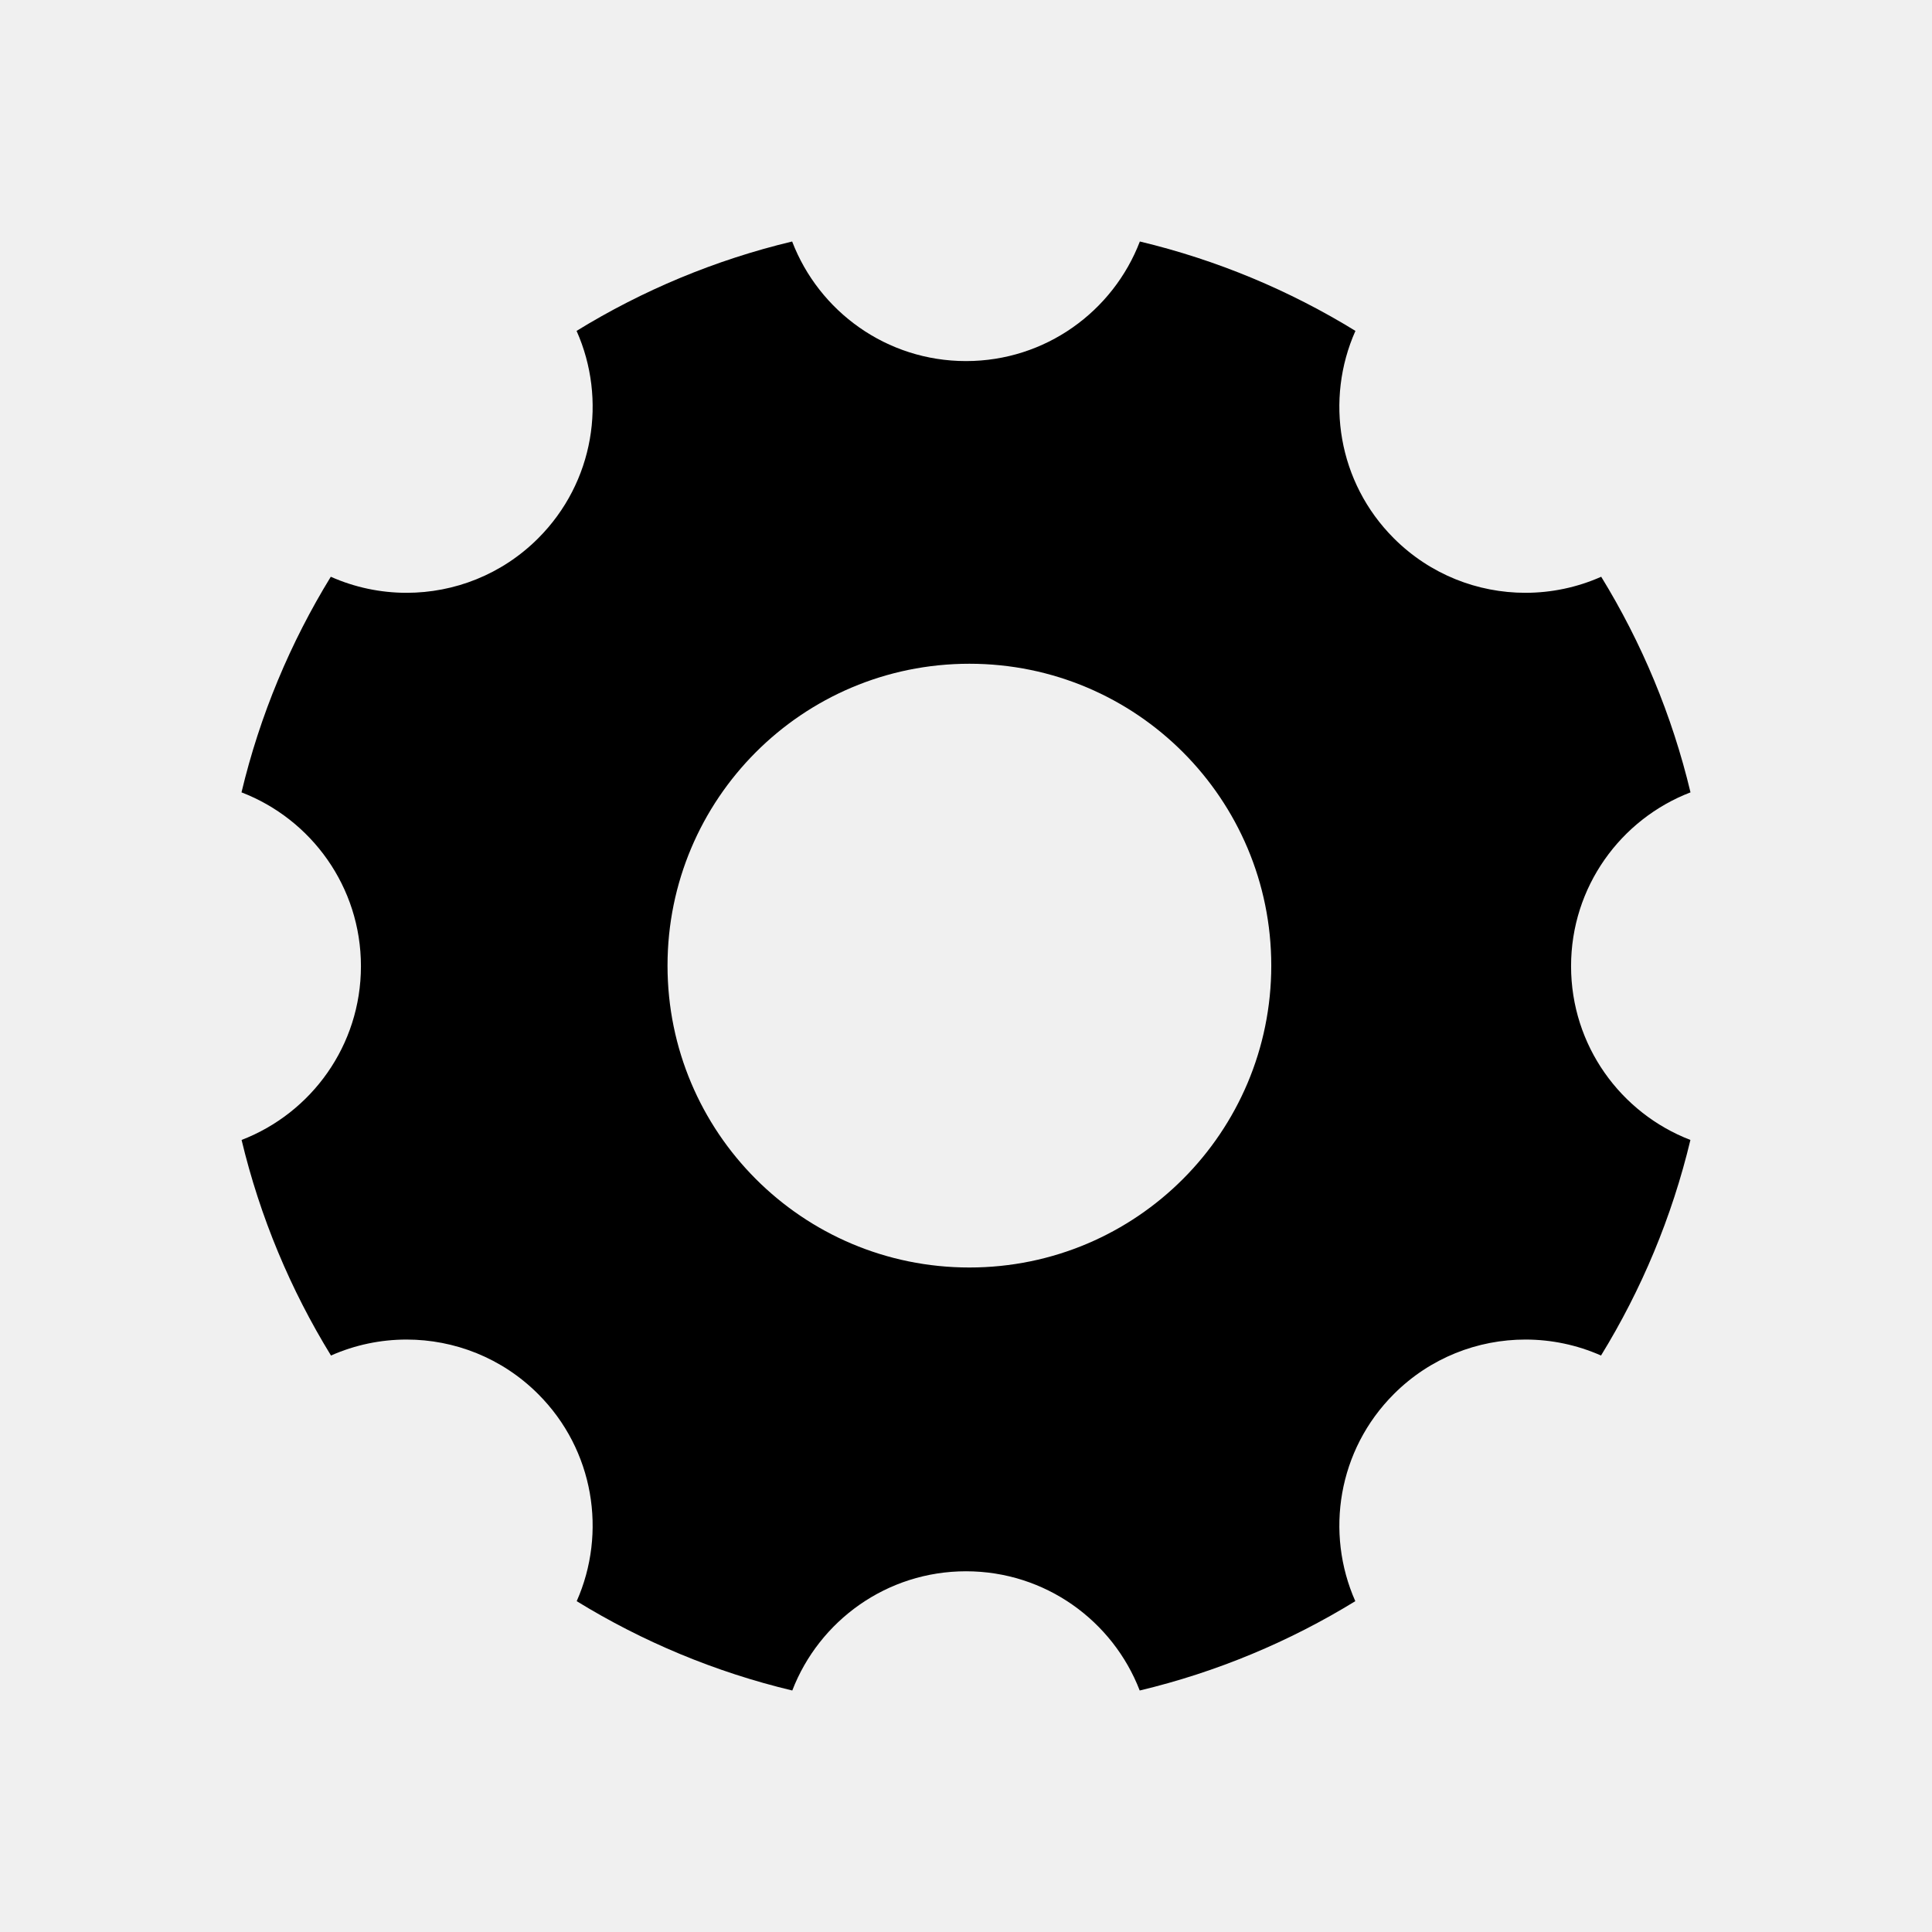
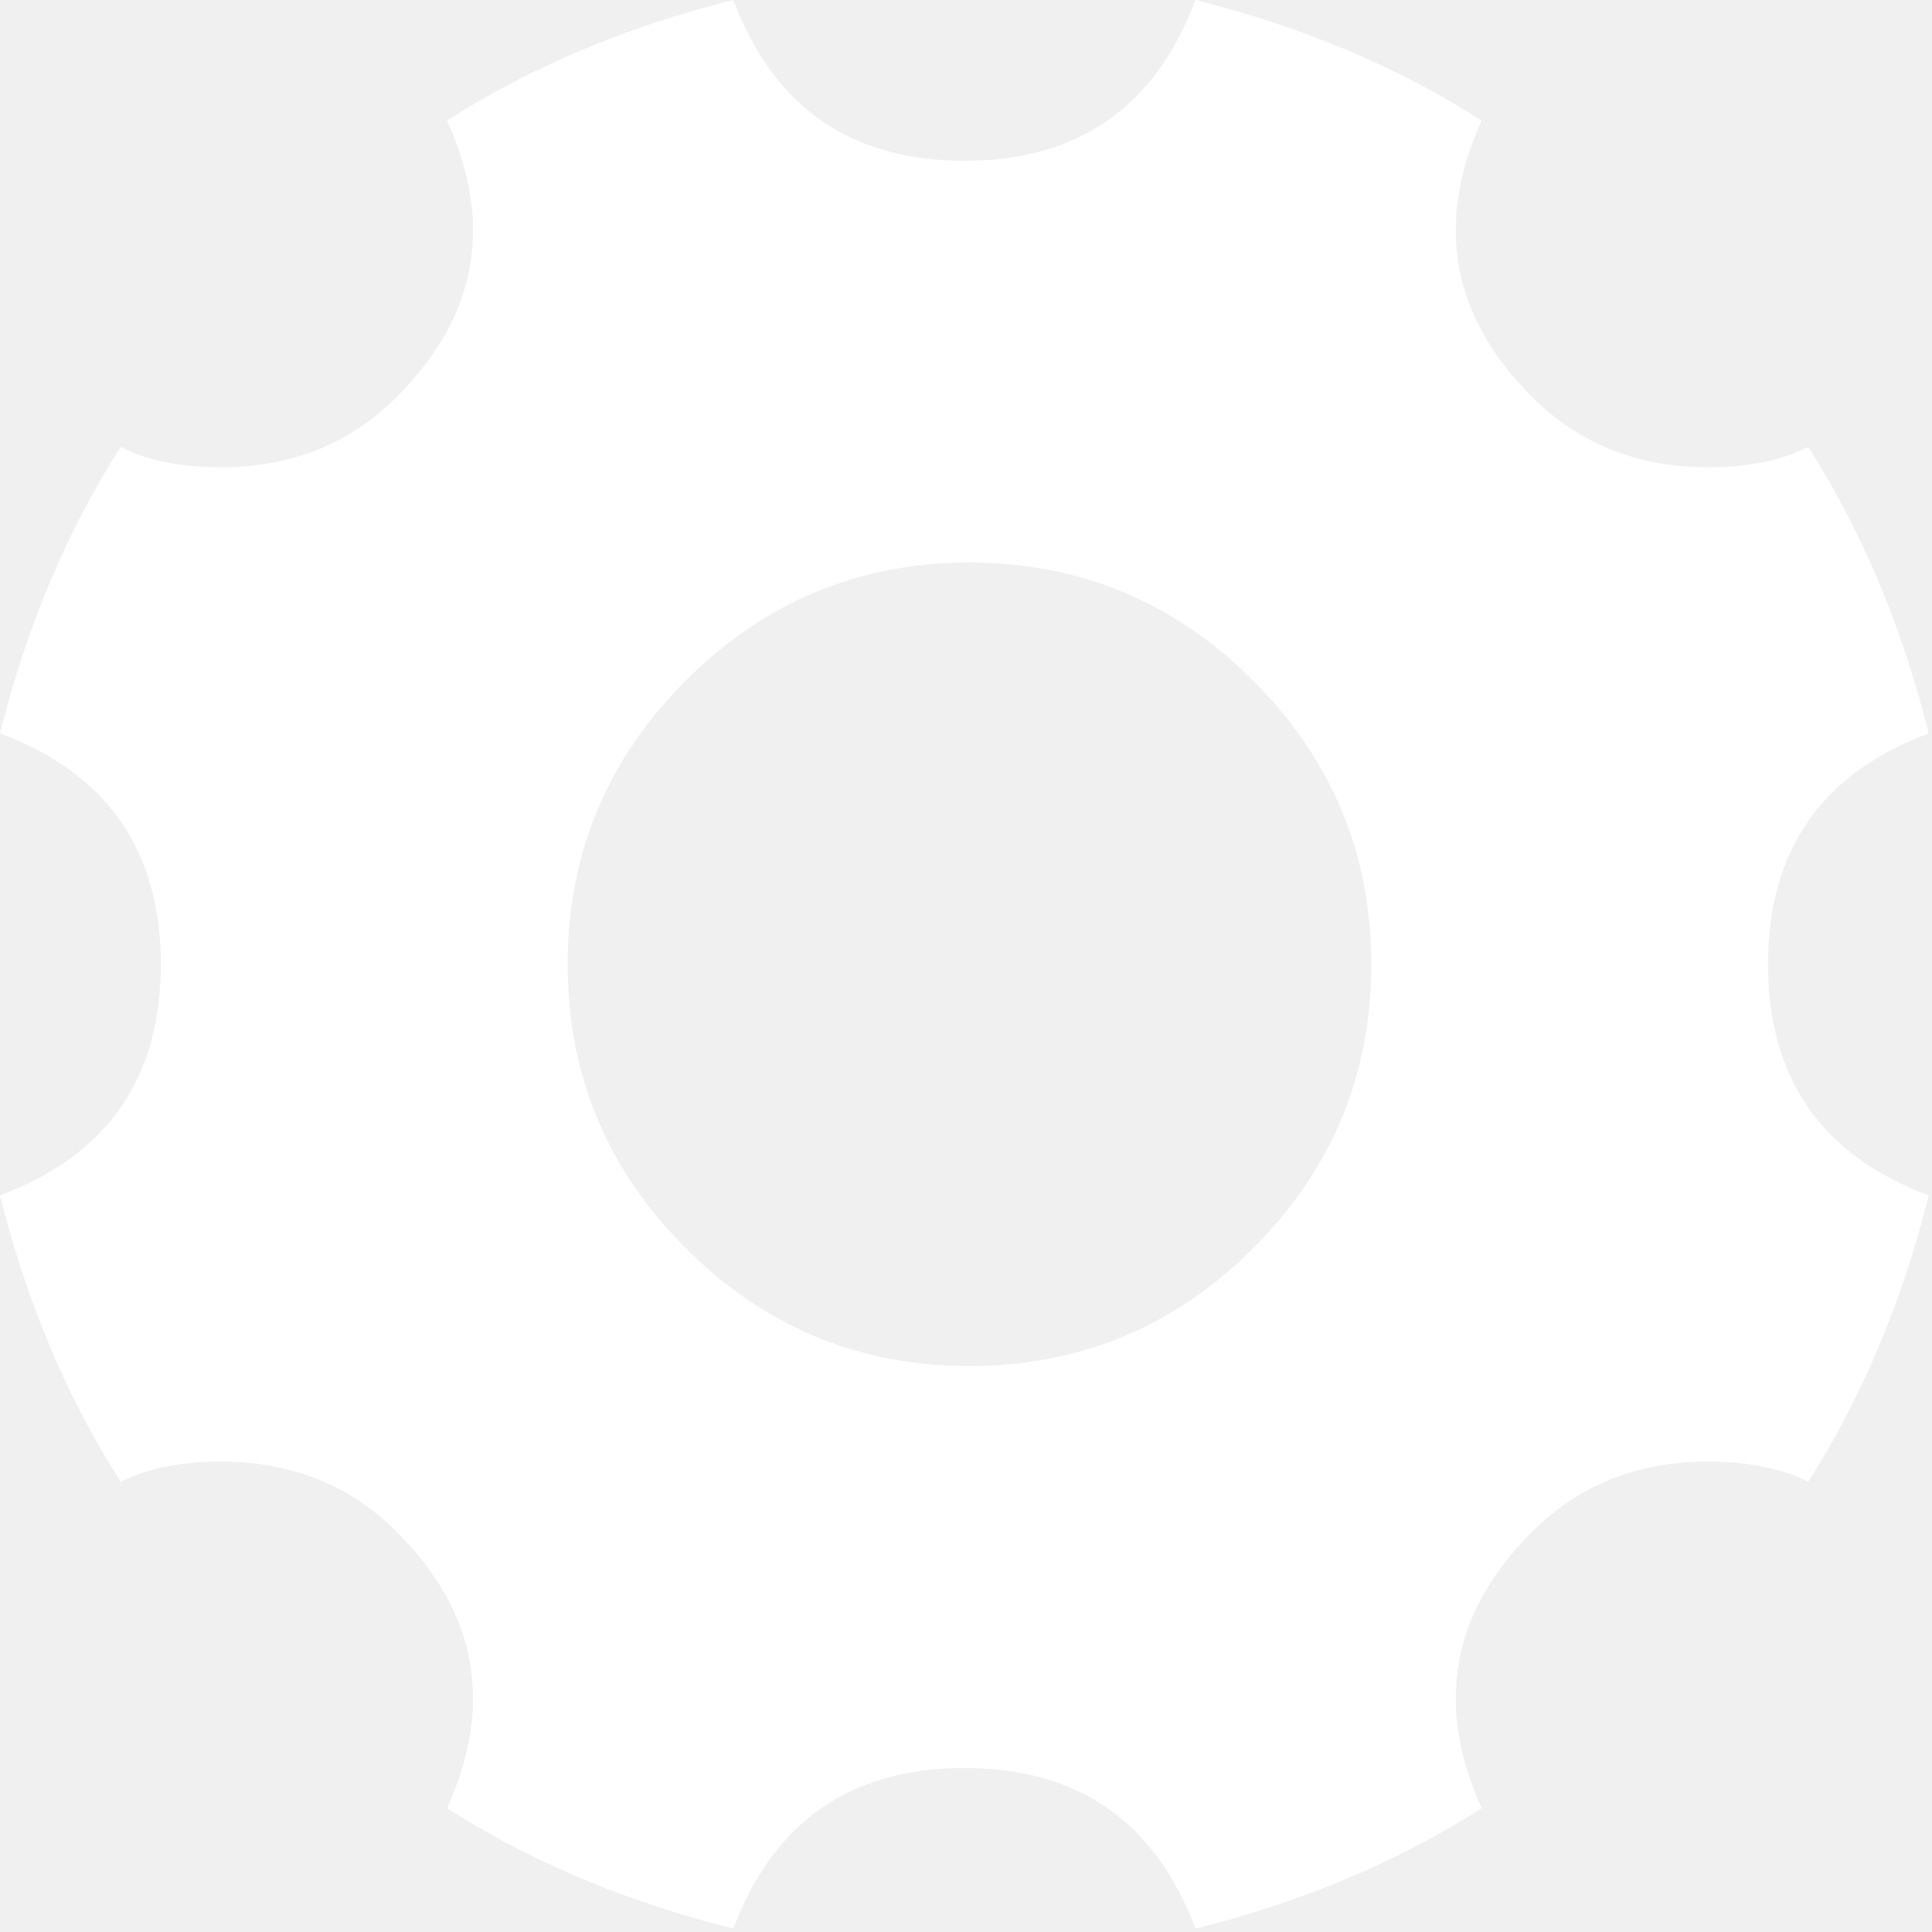
- <svg xmlns="http://www.w3.org/2000/svg" version="1.1" id="Layer_1" x="0px" y="0px" width="512px" height="512px" viewBox="0 0 512 512" enable-background="new 0 0 512 512" xml:space="preserve">
-   <path d="M416.349,256.046c-0.001-21.013,13.143-38.948,31.651-46.062c-4.887-20.466-12.957-39.7-23.664-57.139  c-6.375,2.836-13.23,4.254-20.082,4.254c-12.621,0-25.238-4.811-34.871-14.442c-14.863-14.863-18.248-36.846-10.18-54.97  C341.768,76.973,322.54,68.895,302.074,64C294.971,82.529,277.027,95.69,256,95.69c-21.025,0-38.969-13.161-46.073-31.69  c-20.466,4.895-39.693,12.973-57.128,23.688c8.068,18.122,4.683,40.104-10.181,54.97c-9.631,9.631-22.25,14.443-34.871,14.443  c-6.854,0-13.706-1.419-20.083-4.255C76.958,170.284,68.886,189.517,64,209.984c18.509,7.112,31.652,25.049,31.652,46.062  c0,21.008-13.132,38.936-31.63,46.054c4.898,20.466,12.976,39.692,23.692,57.128c6.361-2.821,13.198-4.232,20.032-4.232  c12.622,0,25.239,4.812,34.871,14.443c14.841,14.841,18.239,36.781,10.215,54.889c17.438,10.71,36.664,18.783,57.13,23.673  c7.128-18.479,25.046-31.596,46.038-31.596c20.992,0,38.91,13.115,46.037,31.596c20.468-4.89,39.693-12.964,57.132-23.675  c-8.023-18.106-4.626-40.046,10.216-54.887c9.629-9.632,22.248-14.444,34.868-14.444c6.836,0,13.67,1.411,20.033,4.233  c10.716-17.436,18.794-36.662,23.692-57.128C429.48,294.981,416.349,277.052,416.349,256.046z M256.9,335.9c-44.3,0-80-35.9-80-80  c0-44.101,35.7-80,80-80c44.299,0,80,35.899,80,80C336.9,300,301.199,335.9,256.9,335.9z" />
+ <svg xmlns="http://www.w3.org/2000/svg" width="17px" height="17px" viewBox="0 0 17 17" version="1.1">
+   <defs />
+   <g id="Icons" stroke="none" stroke-width="1" fill="none" fill-rule="evenodd">
+     <g id="settings-gear" fill="#FFFFFF">
+       <path d="M8.529,12.02 C7.558,12.02 6.725,11.675 6.034,10.983 C5.341,10.291 4.995,9.458 4.995,8.486 C4.995,7.513 5.341,6.681 6.034,5.989 C6.725,5.296 7.558,4.95 8.529,4.95 C9.503,4.95 10.334,5.296 11.027,5.989 C11.719,6.681 12.066,7.513 12.066,8.486 C12.066,9.458 11.719,10.291 11.027,10.983 C10.334,11.675 9.503,12.02 8.529,12.02 M10.519,0 C10.165,0.943 9.487,1.415 8.486,1.415 C7.485,1.415 6.807,0.943 6.453,0 C5.51,0.236 4.67,0.589 3.934,1.061 C4.347,1.975 4.199,2.785 3.492,3.491 C3.08,3.905 2.565,4.111 1.945,4.111 C1.591,4.111 1.297,4.053 1.062,3.933 C0.59,4.67 0.236,5.509 0,6.453 C0.944,6.806 1.415,7.484 1.415,8.486 C1.415,9.487 0.944,10.165 0,10.519 C0.236,11.462 0.59,12.301 1.062,13.038 C1.297,12.919 1.591,12.861 1.945,12.861 C2.565,12.861 3.08,13.067 3.492,13.48 C4.199,14.186 4.347,14.996 3.934,15.91 C4.67,16.382 5.51,16.735 6.453,16.97 C6.807,16.028 7.485,15.557 8.486,15.557 C9.487,15.557 10.165,16.028 10.519,16.97 C11.461,16.735 12.301,16.382 13.037,15.91 C12.625,14.996 12.773,14.186 13.479,13.48 C13.893,13.067 14.408,12.861 15.027,12.861 C15.379,12.861 15.674,12.919 15.911,13.038 C16.381,12.301 16.735,11.462 16.971,10.519 C16.027,10.165 15.557,9.487 15.557,8.486 C15.557,7.484 16.027,6.806 16.971,6.453 C16.735,5.509 16.381,4.67 15.911,3.933 C15.674,4.053 15.379,4.111 15.027,4.111 C14.408,4.111 13.893,3.905 13.479,3.491 C12.773,2.785 12.625,1.975 13.037,1.061 C12.301,0.589 11.461,0.236 10.519,0" id="Imported-Layers" />
+     </g>
+   </g>
</svg>
